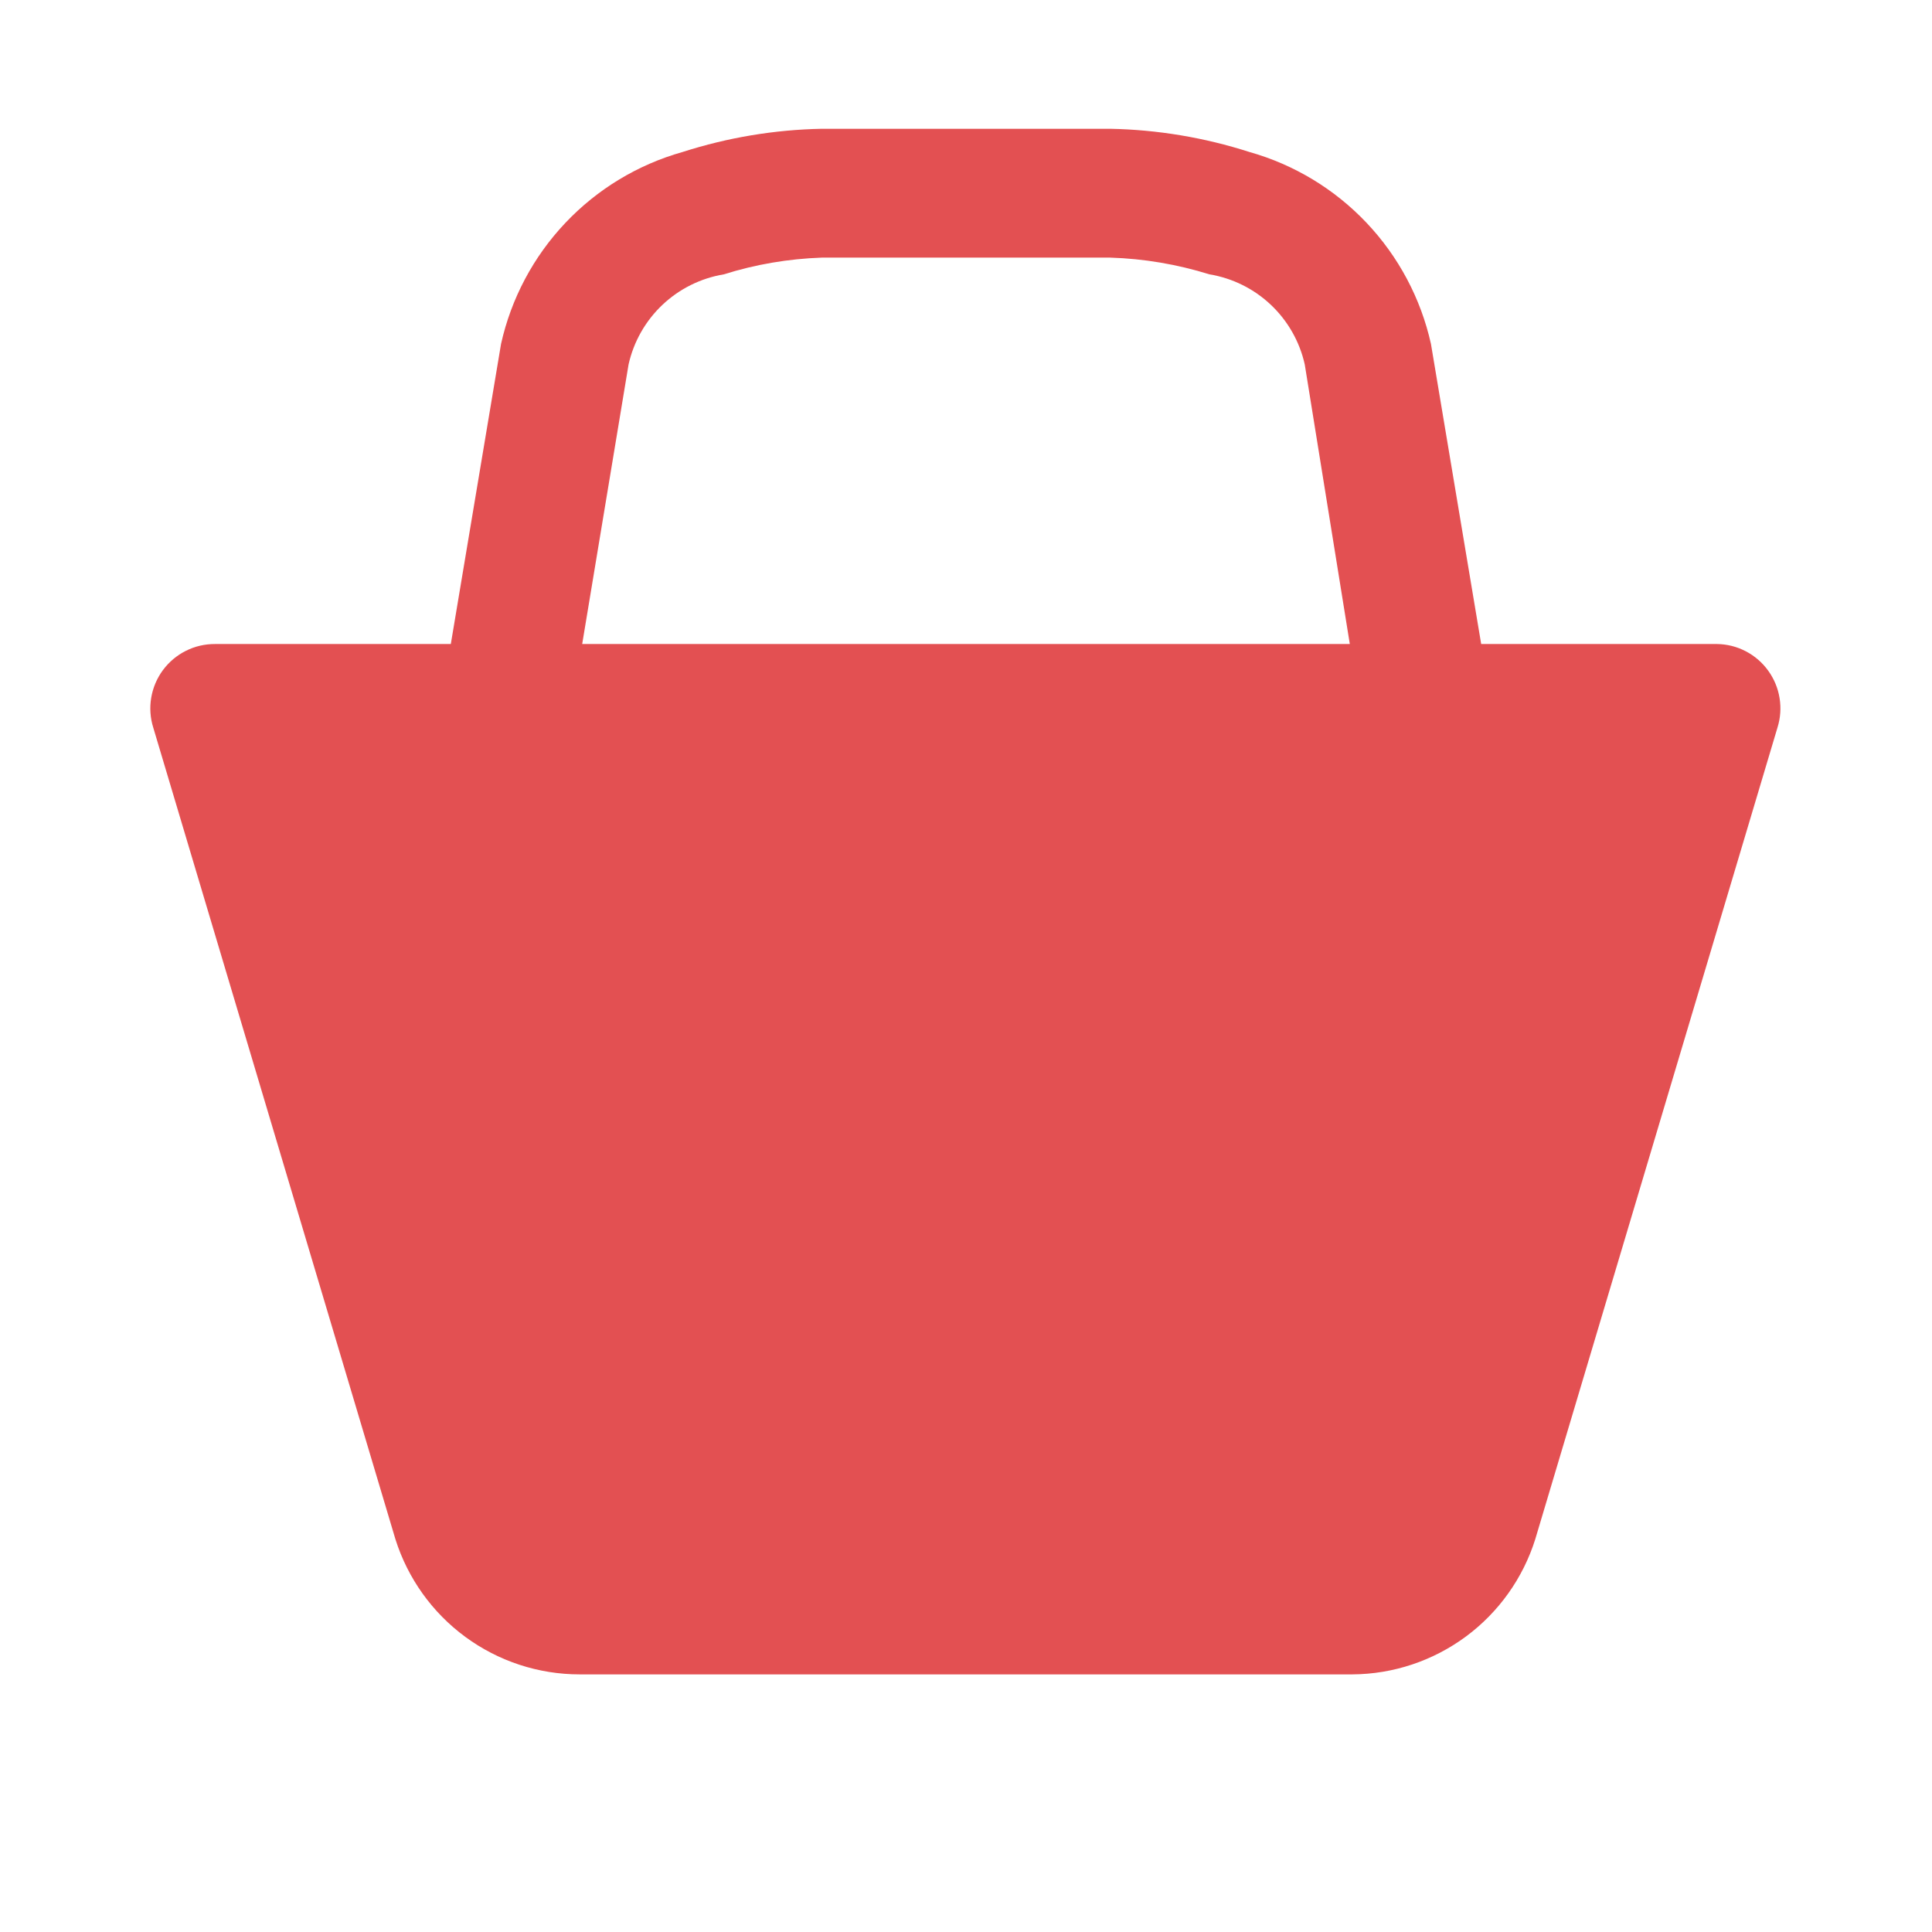
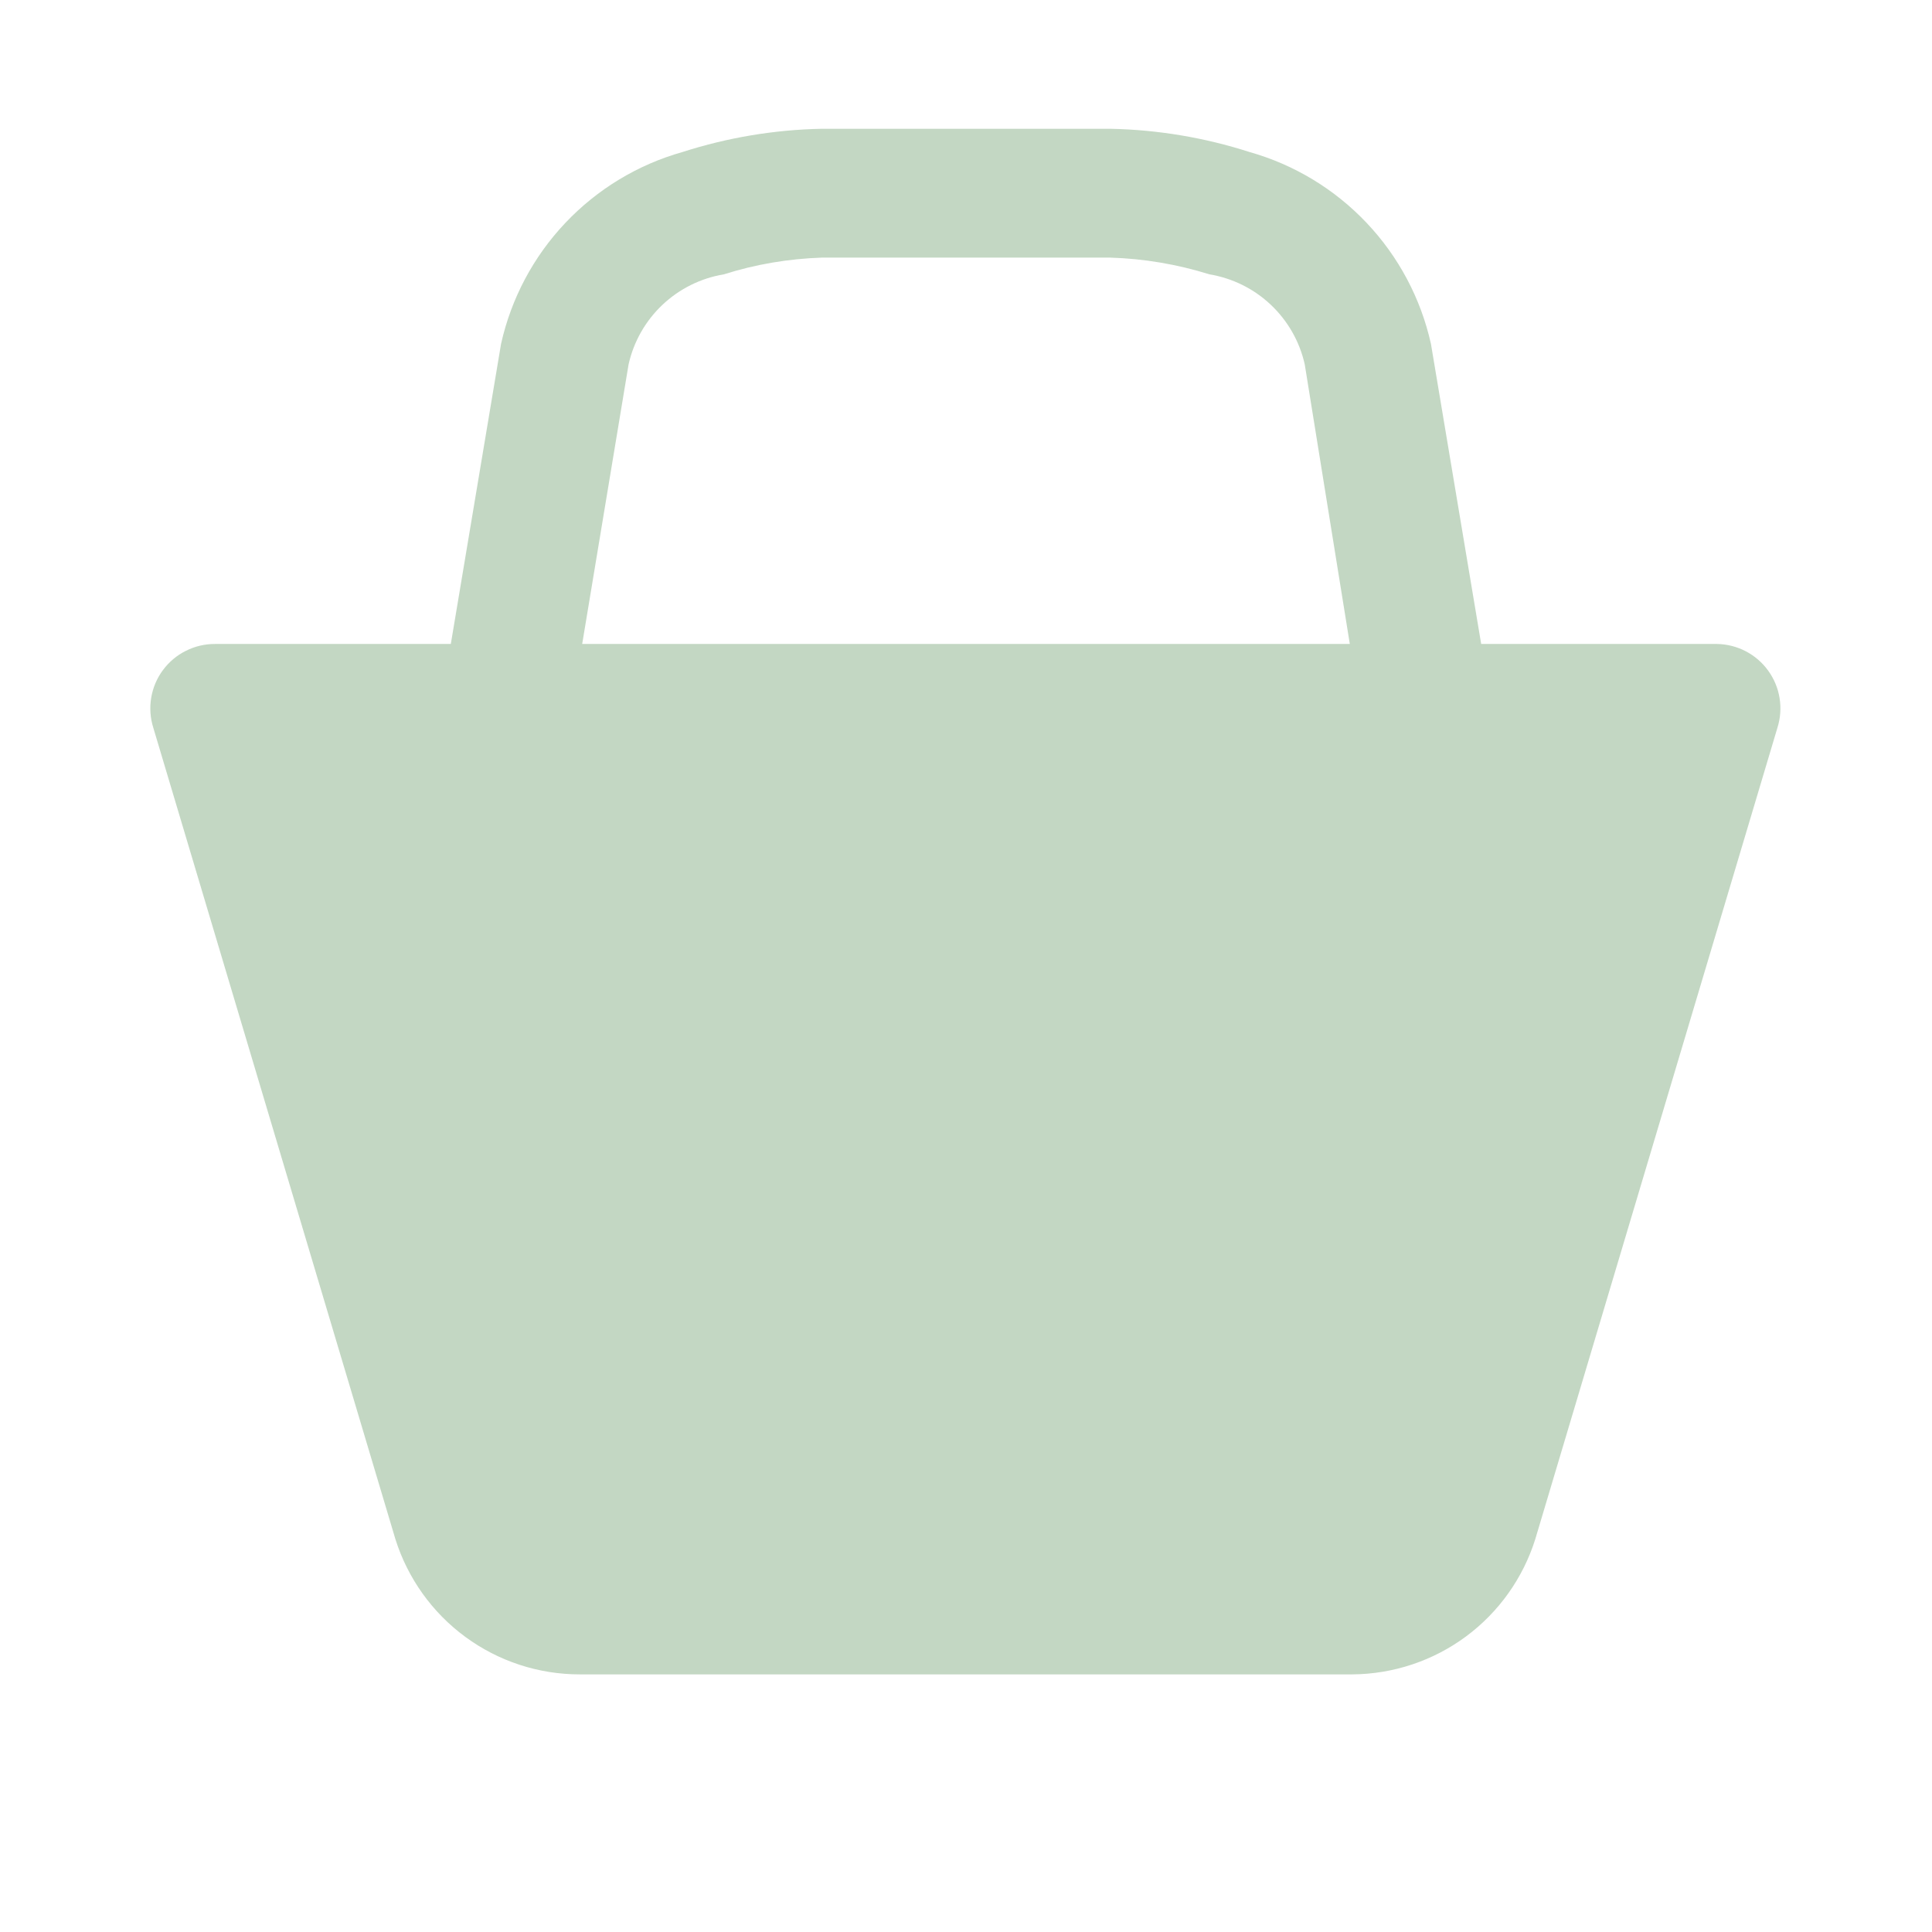
<svg xmlns="http://www.w3.org/2000/svg" width="38" height="38" viewBox="0 0 38 38" fill="none">
-   <path d="M33.769 12.667H29.133L28.145 6.764C27.946 5.871 27.509 5.049 26.88 4.384C26.251 3.719 25.454 3.237 24.573 2.989C23.689 2.705 22.767 2.551 21.837 2.533H16.163C15.233 2.551 14.312 2.705 13.427 2.989C12.546 3.237 11.749 3.719 11.12 4.384C10.491 5.049 10.054 5.871 9.855 6.764L8.867 12.667H4.231C4.031 12.666 3.834 12.711 3.656 12.801C3.477 12.89 3.323 13.021 3.204 13.181C3.086 13.341 3.007 13.528 2.974 13.725C2.941 13.921 2.955 14.123 3.015 14.313L7.777 30.273C8.02 31.044 8.502 31.718 9.153 32.196C9.805 32.675 10.592 32.933 11.4 32.933H26.6C27.404 32.928 28.185 32.667 28.832 32.189C29.478 31.711 29.956 31.04 30.197 30.273L34.96 14.313C35.019 14.125 35.034 13.926 35.002 13.731C34.971 13.536 34.894 13.351 34.778 13.191C34.663 13.031 34.511 12.9 34.336 12.809C34.161 12.718 33.967 12.669 33.769 12.667ZM11.451 12.667L12.363 7.169C12.463 6.721 12.695 6.312 13.029 5.996C13.363 5.68 13.784 5.471 14.237 5.396C14.861 5.199 15.509 5.09 16.163 5.067H21.837C22.498 5.087 23.155 5.199 23.788 5.396C24.242 5.471 24.663 5.68 24.997 5.996C25.331 6.312 25.563 6.721 25.663 7.169L26.549 12.667H11.349H11.451Z" fill="#E35052" />
+   <path d="M33.769 12.666H29.133L28.145 6.764C27.946 5.871 27.509 5.048 26.88 4.384C26.251 3.719 25.454 3.237 24.573 2.989C23.689 2.705 22.767 2.551 21.837 2.533H16.163C15.233 2.551 14.312 2.705 13.427 2.989C12.546 3.237 11.749 3.719 11.12 4.384C10.491 5.048 10.054 5.871 9.855 6.764L8.867 12.666H4.231C4.031 12.665 3.834 12.711 3.656 12.801C3.477 12.89 3.323 13.02 3.204 13.181C3.085 13.341 3.007 13.527 2.974 13.724C2.941 13.921 2.955 14.123 3.015 14.313L7.777 30.273C8.02 31.044 8.502 31.718 9.153 32.196C9.805 32.675 10.592 32.933 11.4 32.933H26.6C27.404 32.927 28.185 32.667 28.832 32.189C29.478 31.711 29.956 31.04 30.197 30.273L34.96 14.313C35.019 14.125 35.034 13.925 35.002 13.73C34.971 13.536 34.894 13.351 34.778 13.191C34.663 13.031 34.511 12.9 34.336 12.809C34.161 12.718 33.967 12.669 33.769 12.666ZM11.451 12.666L12.363 7.169C12.463 6.72 12.695 6.312 13.029 5.996C13.363 5.68 13.784 5.471 14.237 5.396C14.861 5.198 15.509 5.089 16.163 5.067H21.837C22.498 5.087 23.155 5.198 23.788 5.396C24.242 5.471 24.663 5.68 24.997 5.996C25.331 6.312 25.563 6.72 25.663 7.169L26.549 12.666H11.349H11.451Z" fill="#C3D7C3" />
</svg>
